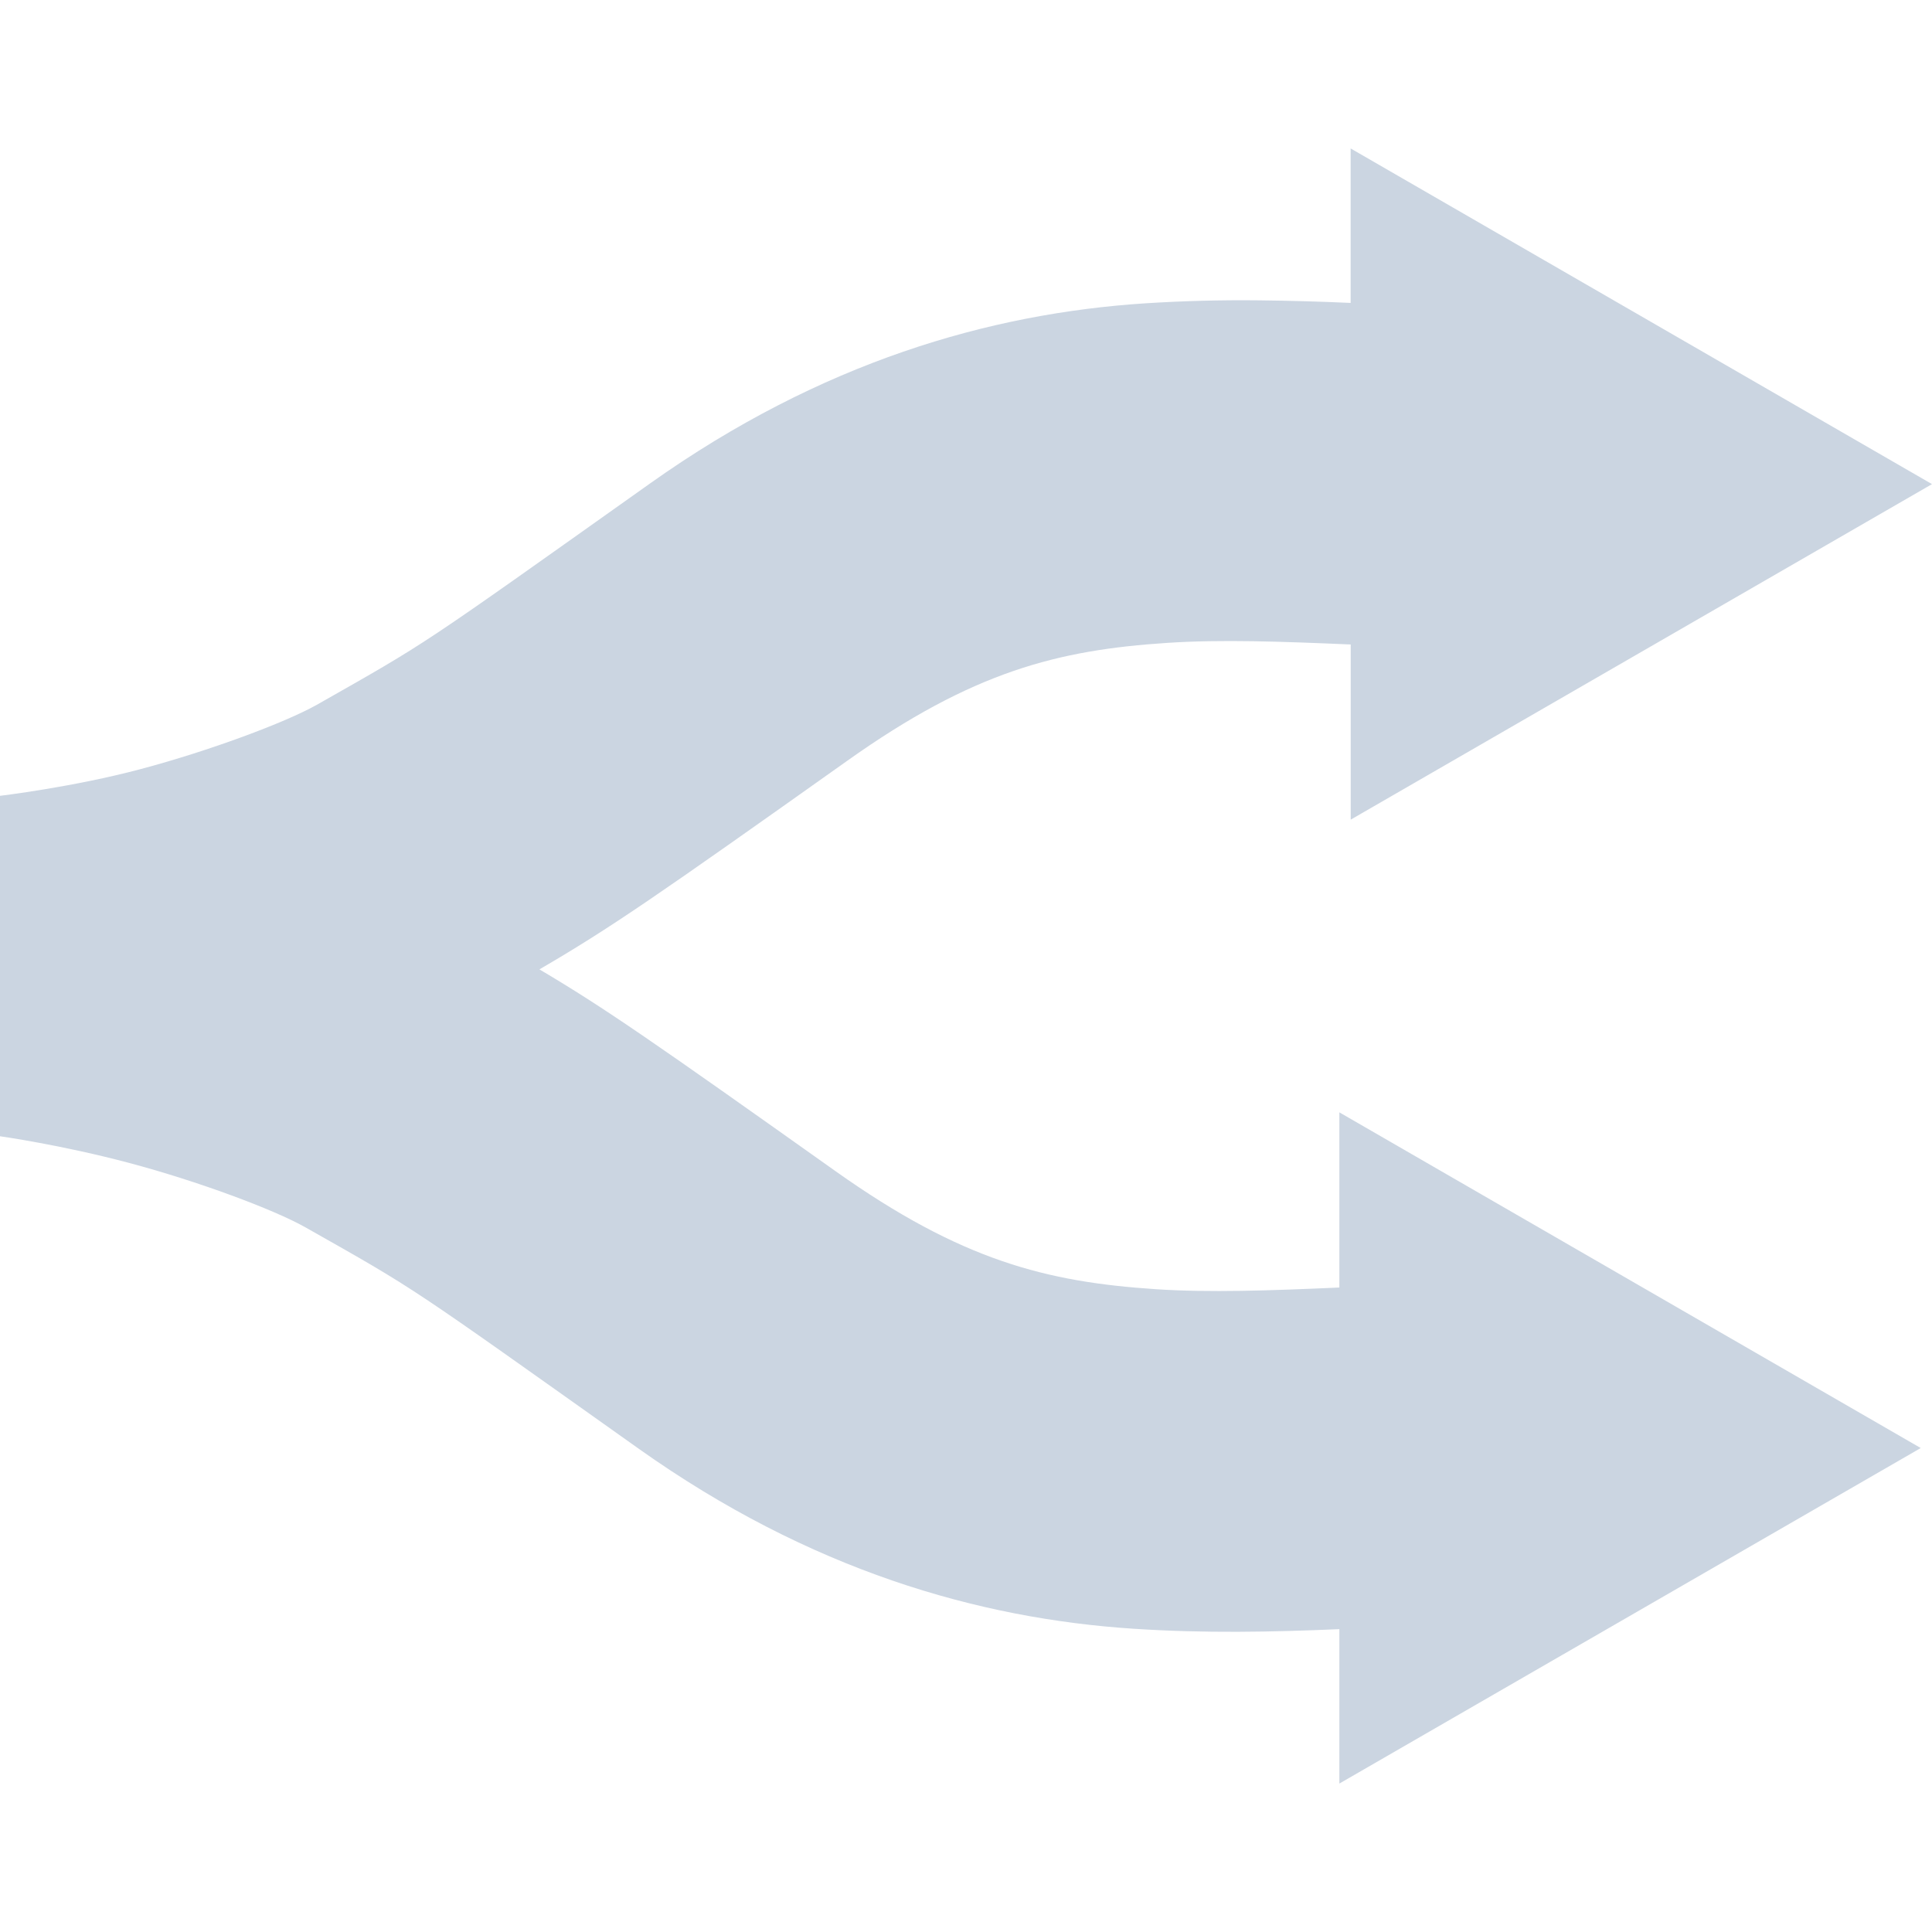
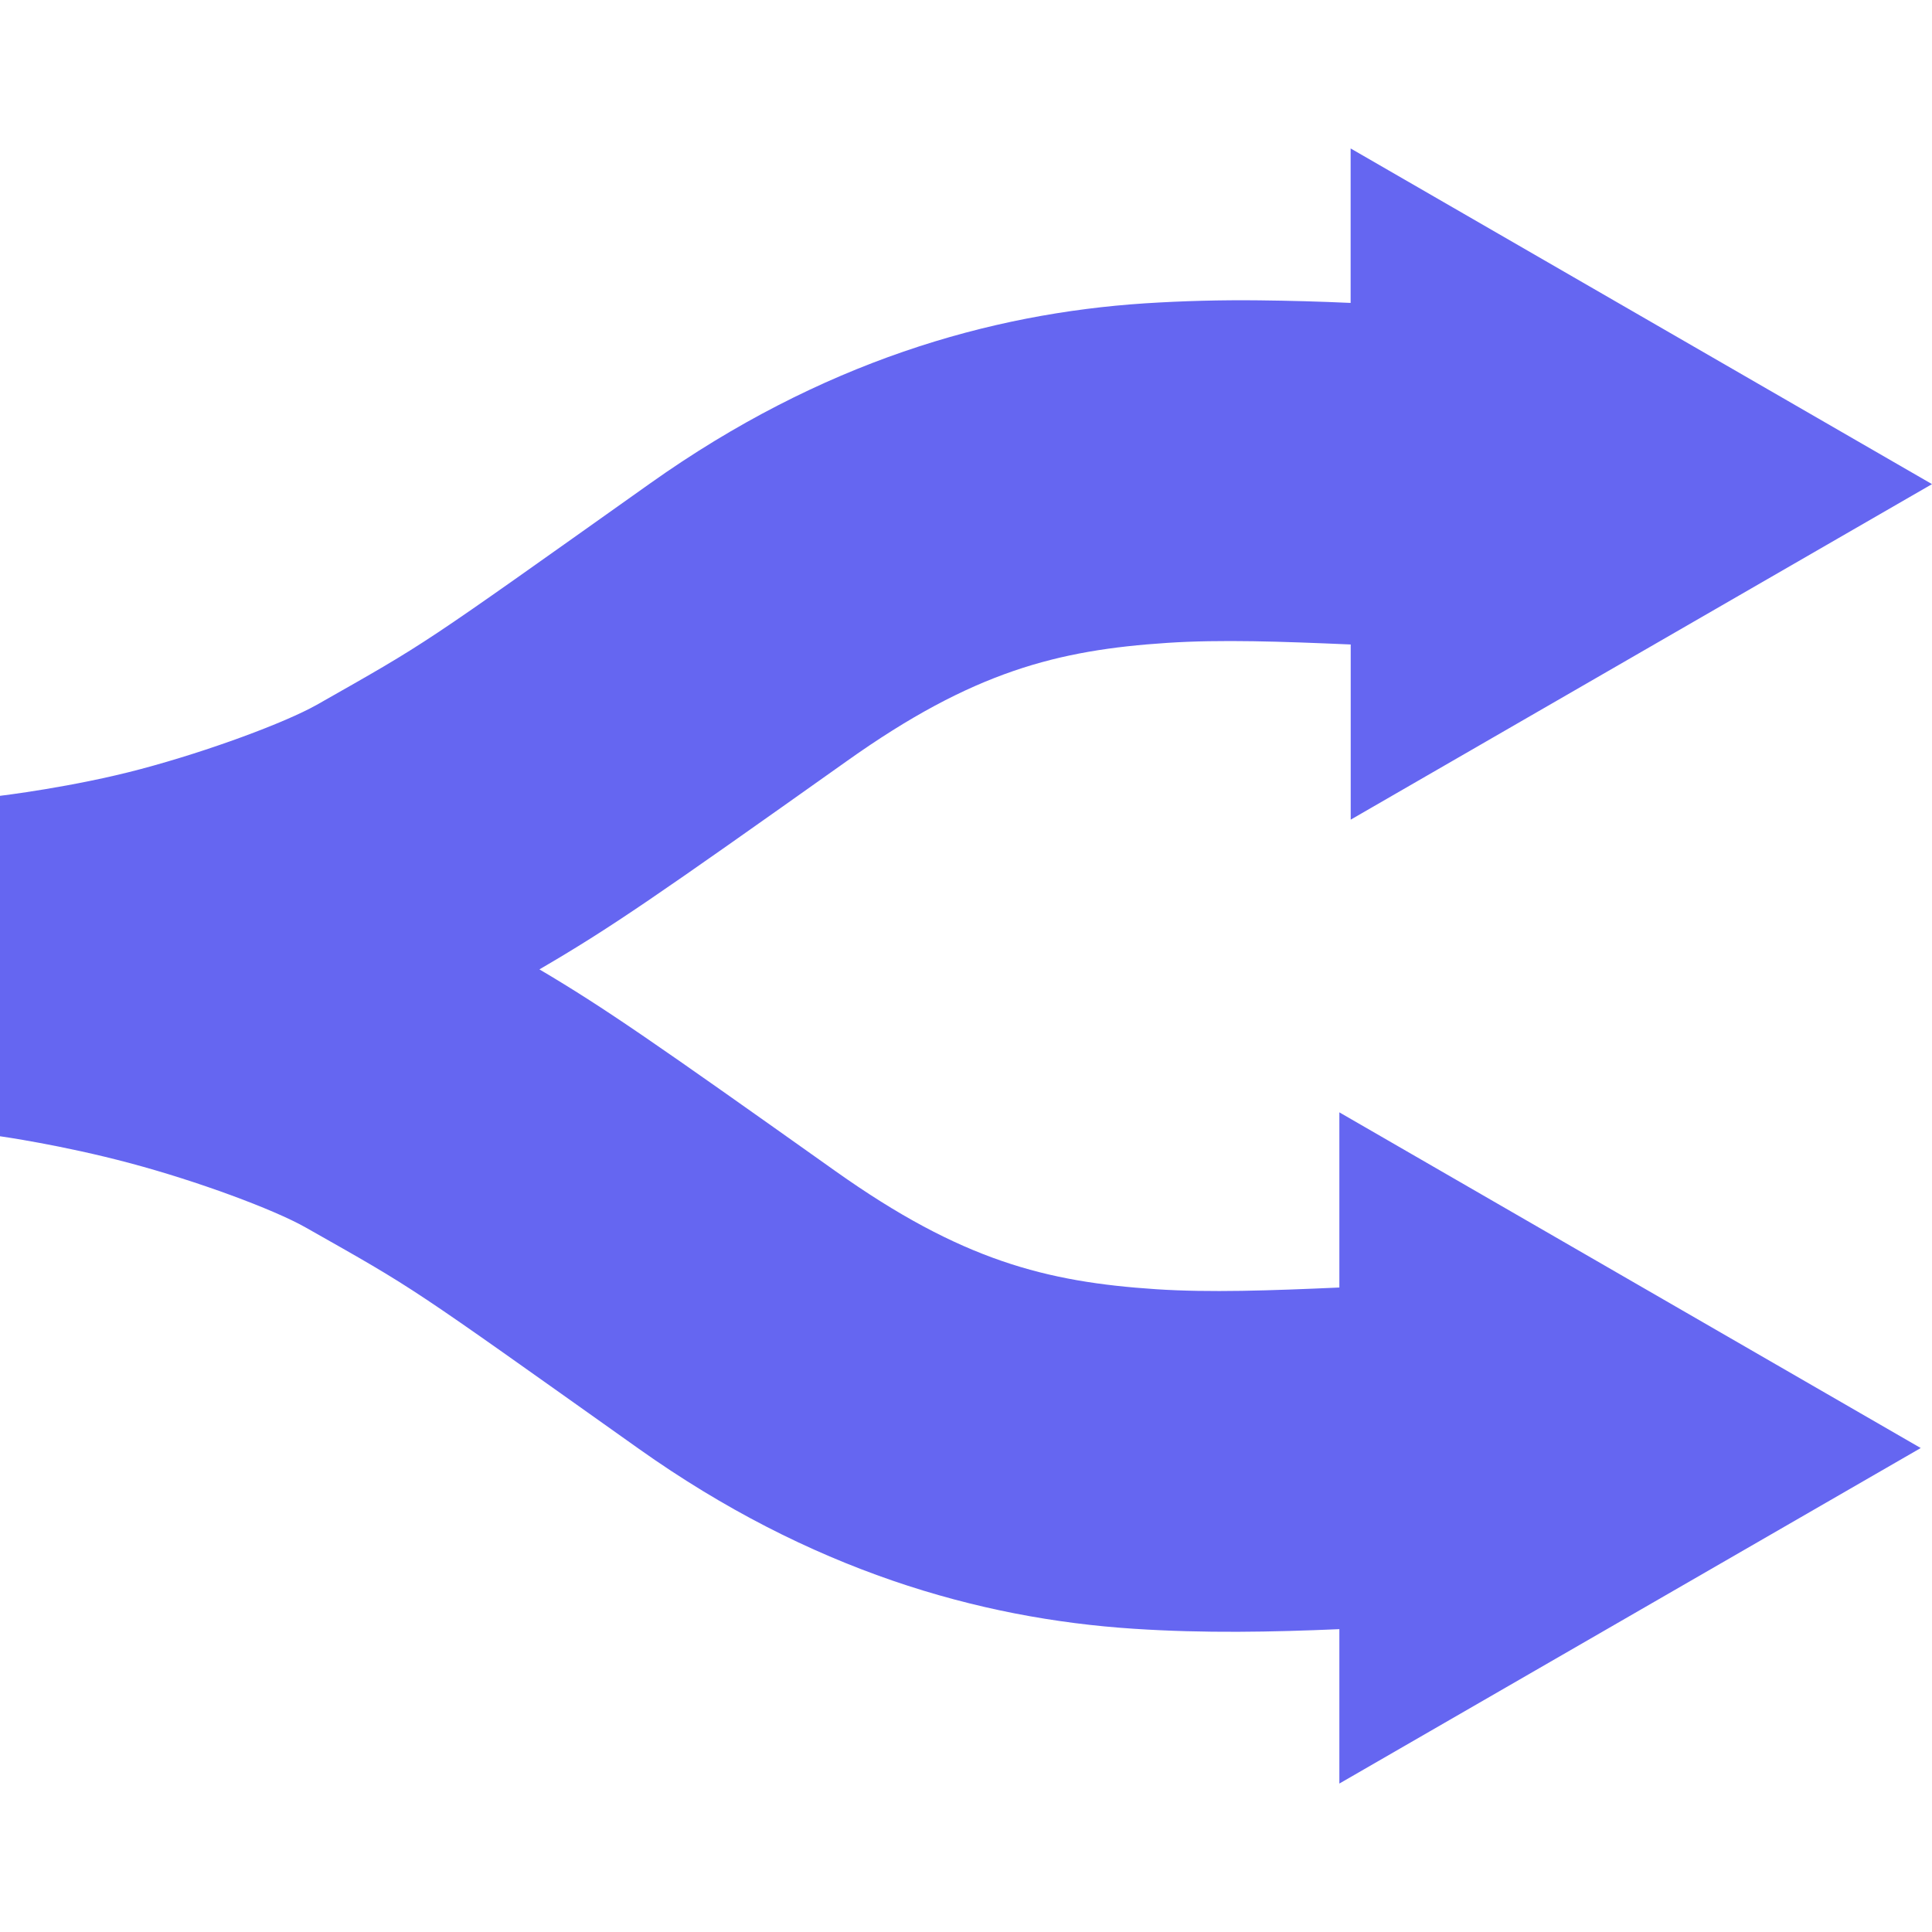
<svg xmlns="http://www.w3.org/2000/svg" viewBox="0 0 24 24" role="img" aria-hidden="true">
-   <path fill="#CBD5E1" d="M16.778 1.844v1.919q-.569-.026-1.138-.032-.708-.008-1.415.037c-1.93.126-4.023.728-6.149 2.237-2.911 2.066-2.731 1.95-4.14 2.75-.396.223-1.342.574-2.185.798-.841.225-1.753.333-1.751.333v4.229s.768.108 1.61.333c.842.224 1.789.575 2.185.799 1.41.798 1.228.683 4.14 2.75 2.126 1.509 4.22 2.11 6.148 2.236.88.058 1.716.041 2.555.005v1.918l7.222-4.168-7.222-4.17v2.176c-.86.038-1.611.065-2.278.021-1.364-.09-2.417-.357-3.979-1.465-2.244-1.593-2.866-2.027-3.68-2.508.889-.518 1.449-.906 3.822-2.59 1.56-1.109 2.614-1.377 3.978-1.466.667-.044 1.418-.017 2.278.02v2.176L24 6.014Z" />
+   <path fill="#6566F1" d="M16.778 1.844v1.919q-.569-.026-1.138-.032-.708-.008-1.415.037c-1.93.126-4.023.728-6.149 2.237-2.911 2.066-2.731 1.95-4.14 2.75-.396.223-1.342.574-2.185.798-.841.225-1.753.333-1.751.333v4.229s.768.108 1.61.333c.842.224 1.789.575 2.185.799 1.41.798 1.228.683 4.14 2.75 2.126 1.509 4.22 2.11 6.148 2.236.88.058 1.716.041 2.555.005v1.918l7.222-4.168-7.222-4.17v2.176c-.86.038-1.611.065-2.278.021-1.364-.09-2.417-.357-3.979-1.465-2.244-1.593-2.866-2.027-3.68-2.508.889-.518 1.449-.906 3.822-2.59 1.56-1.109 2.614-1.377 3.978-1.466.667-.044 1.418-.017 2.278.02v2.176L24 6.014Z" />
</svg>
